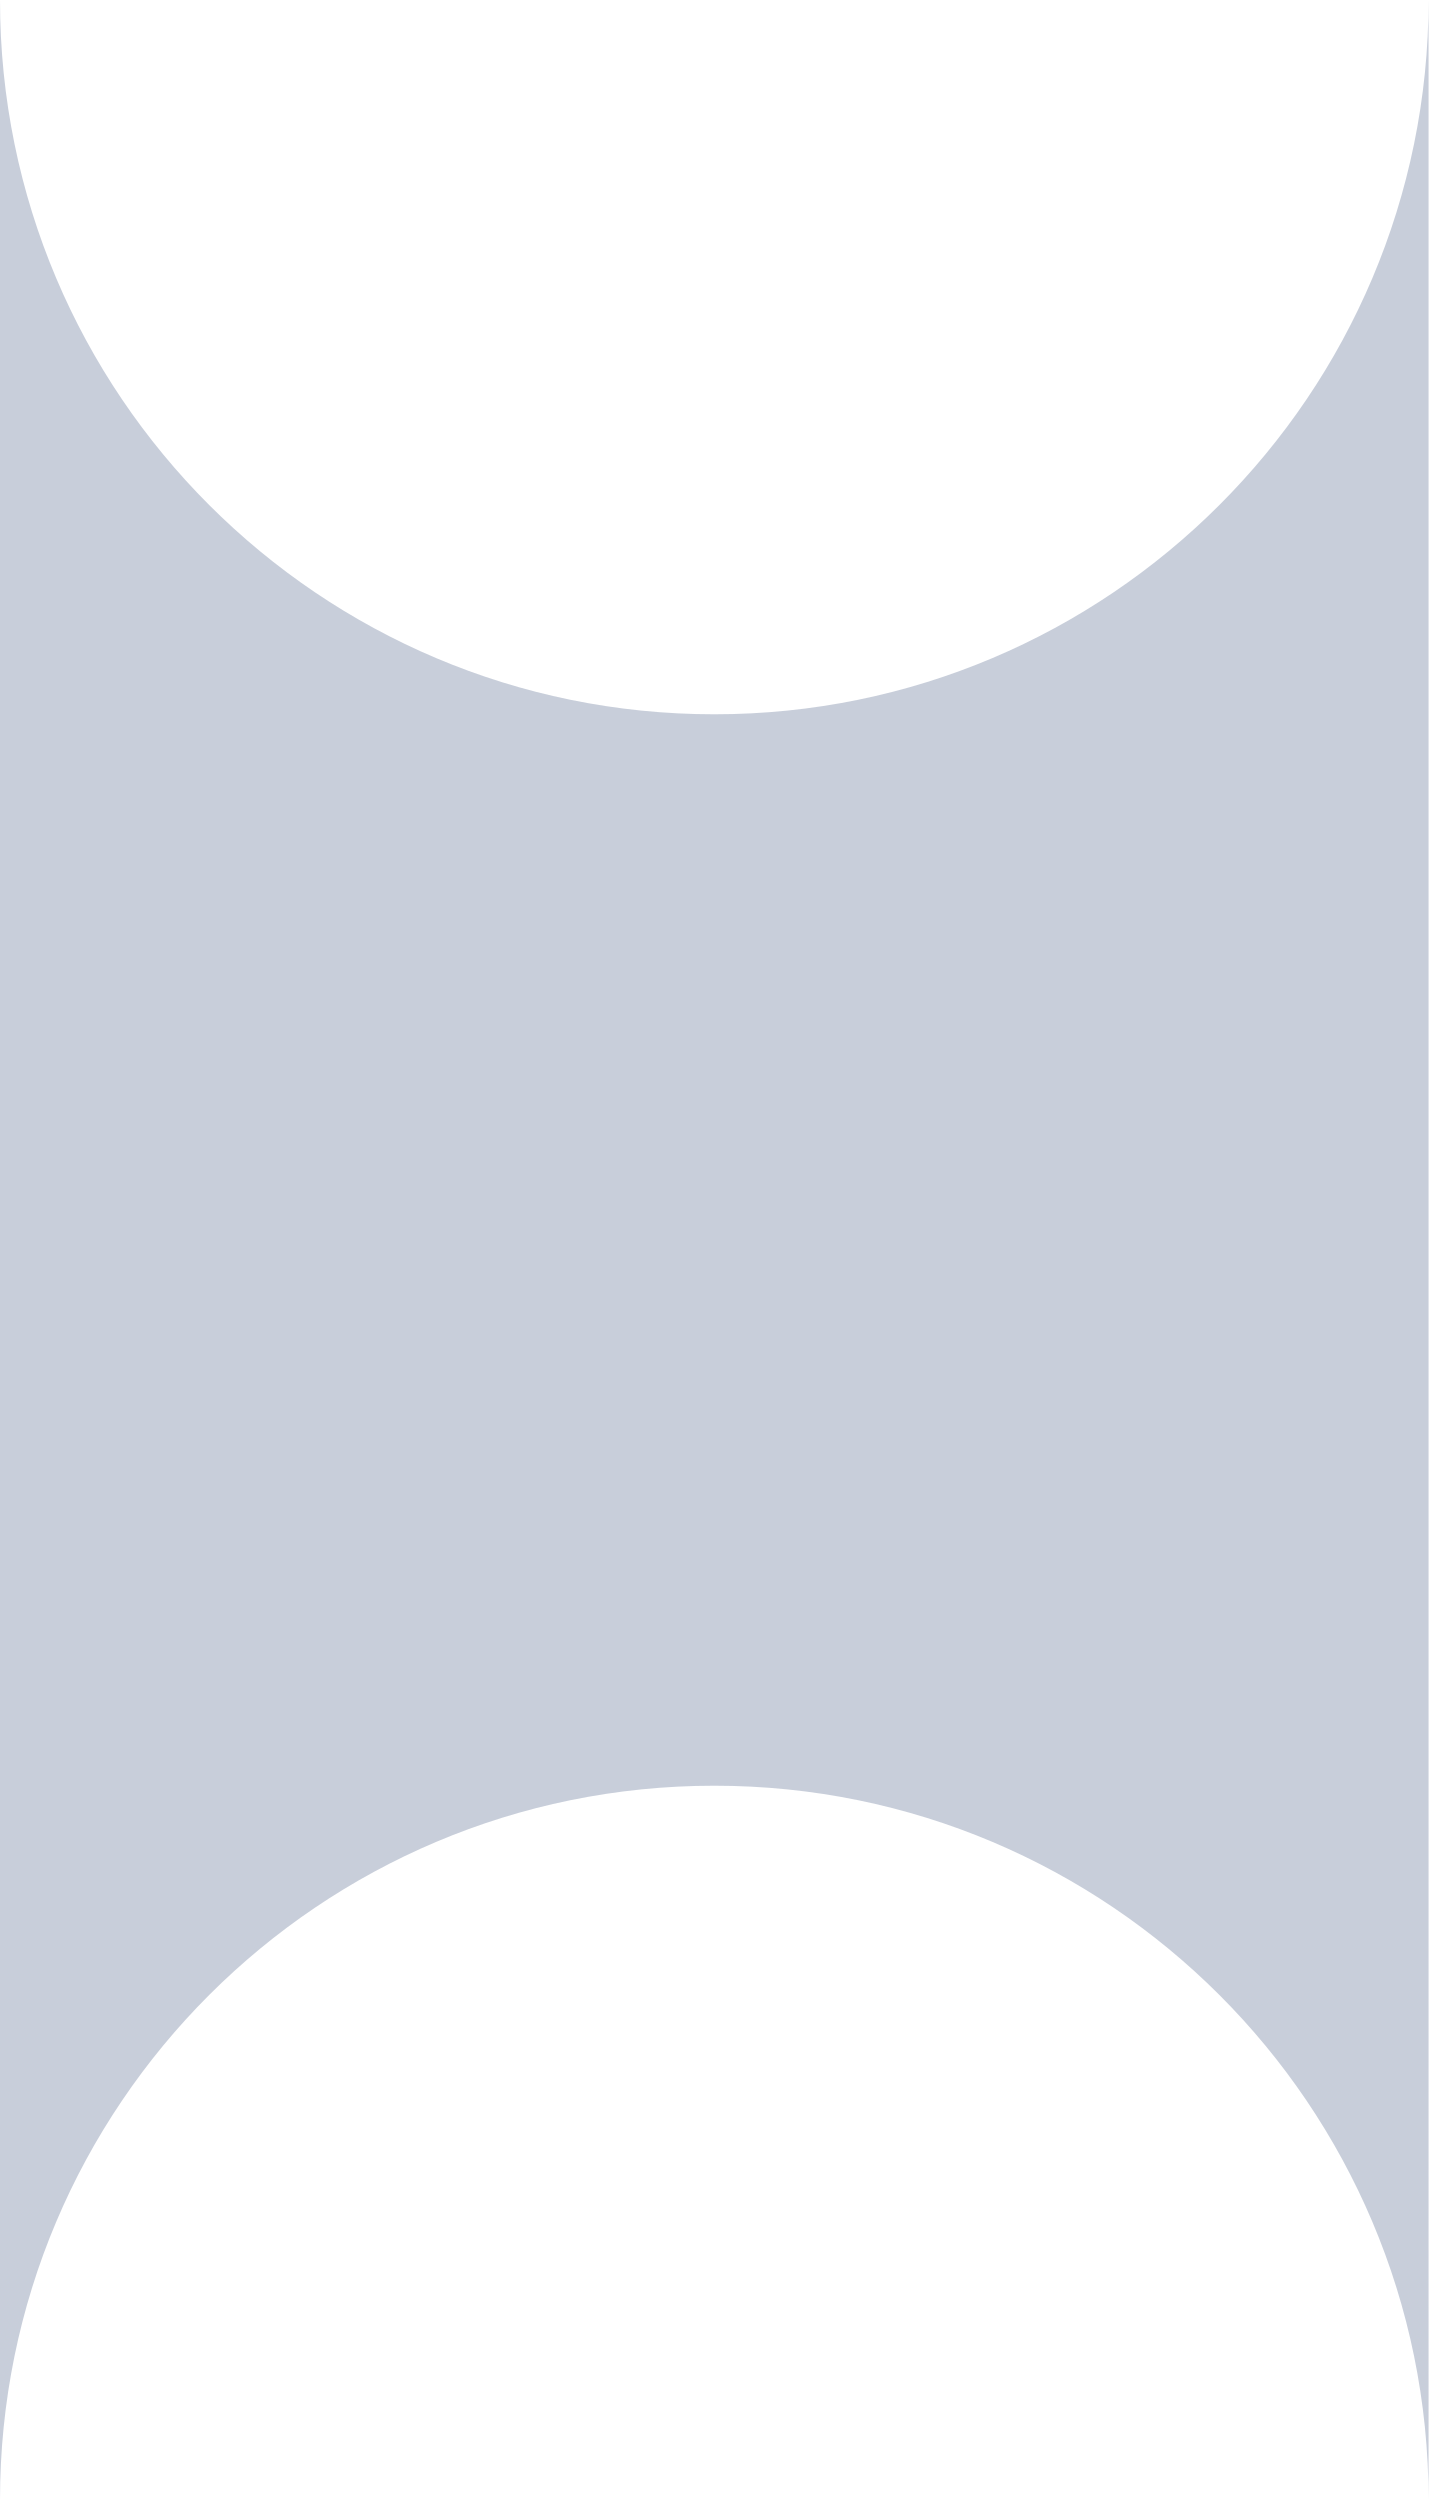
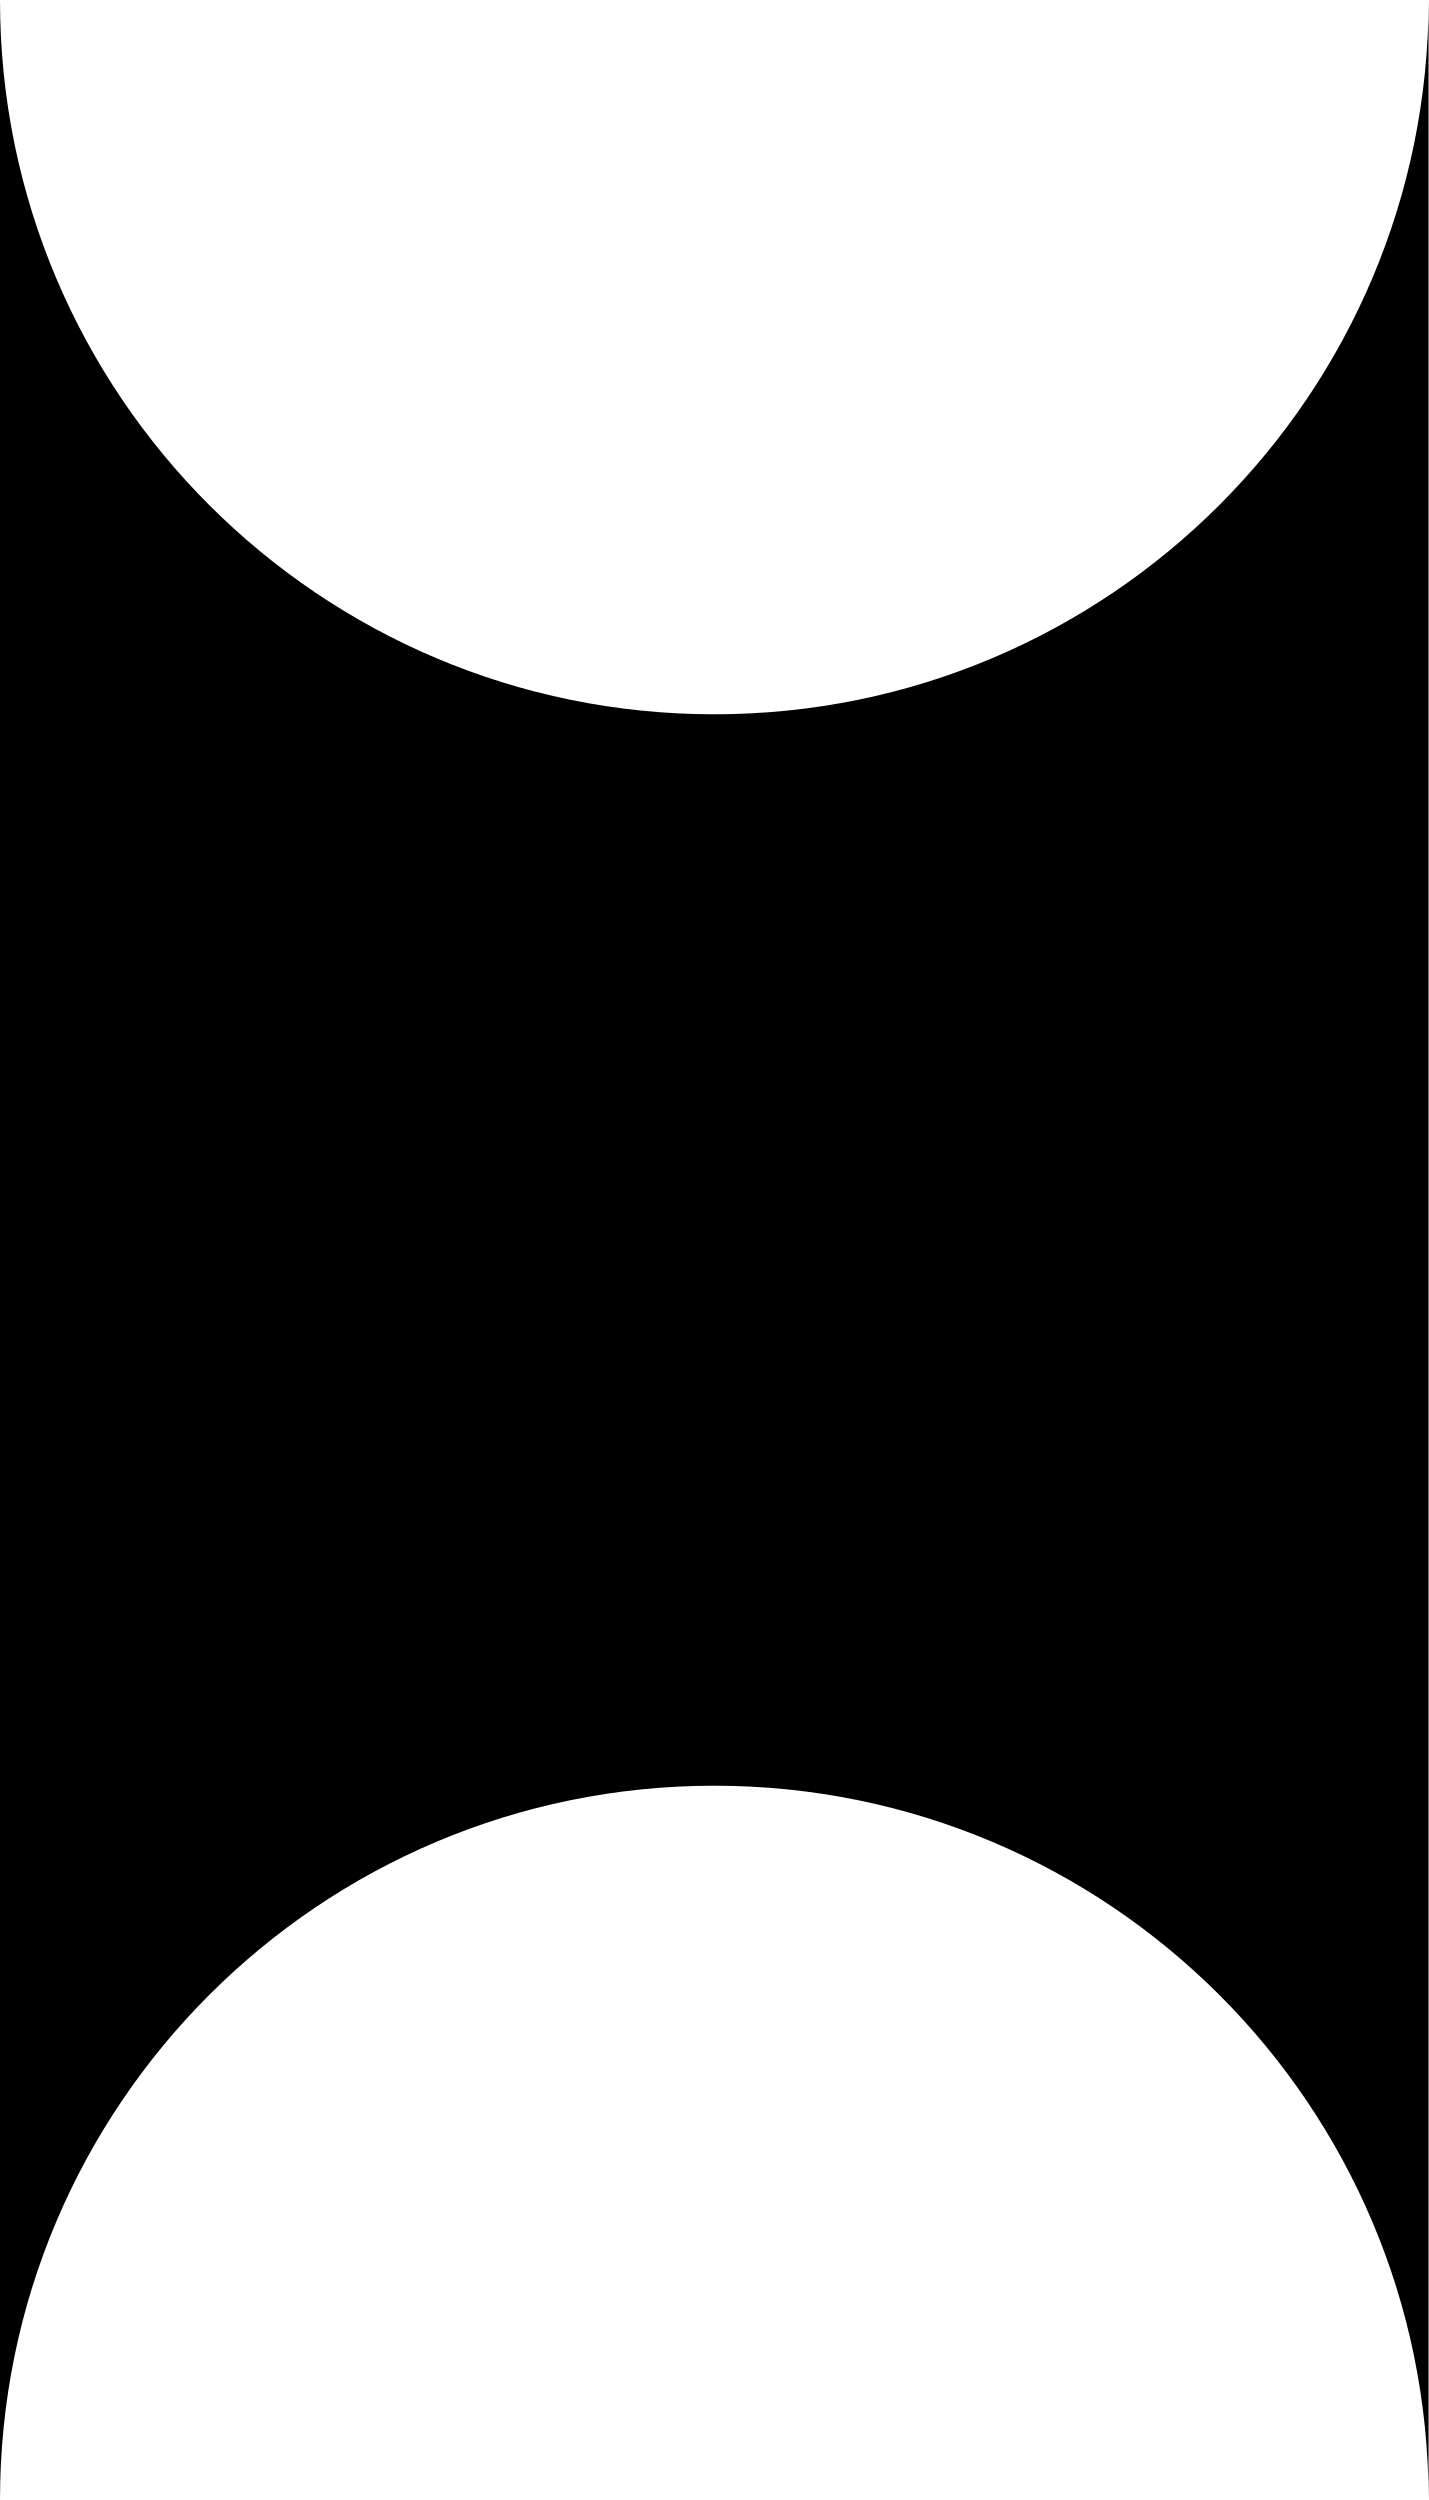
<svg xmlns="http://www.w3.org/2000/svg" width="8" height="14" viewBox="0 0 8 14" fill="none">
-   <path d="M8 14C8 11.791 6.209 10 4 10C1.791 10 0 11.791 0 14V0C8.05332e-08 2.209 1.791 4 4 4C6.209 4 8 2.209 8 0V14Z" fill="#C8CEDA" fill-opacity="1" />
+   <path d="M8 14C8 11.791 6.209 10 4 10C1.791 10 0 11.791 0 14V0C8.05332e-08 2.209 1.791 4 4 4C6.209 4 8 2.209 8 0V14Z" fill="currentColor" fill-opacity="1" />
</svg>
